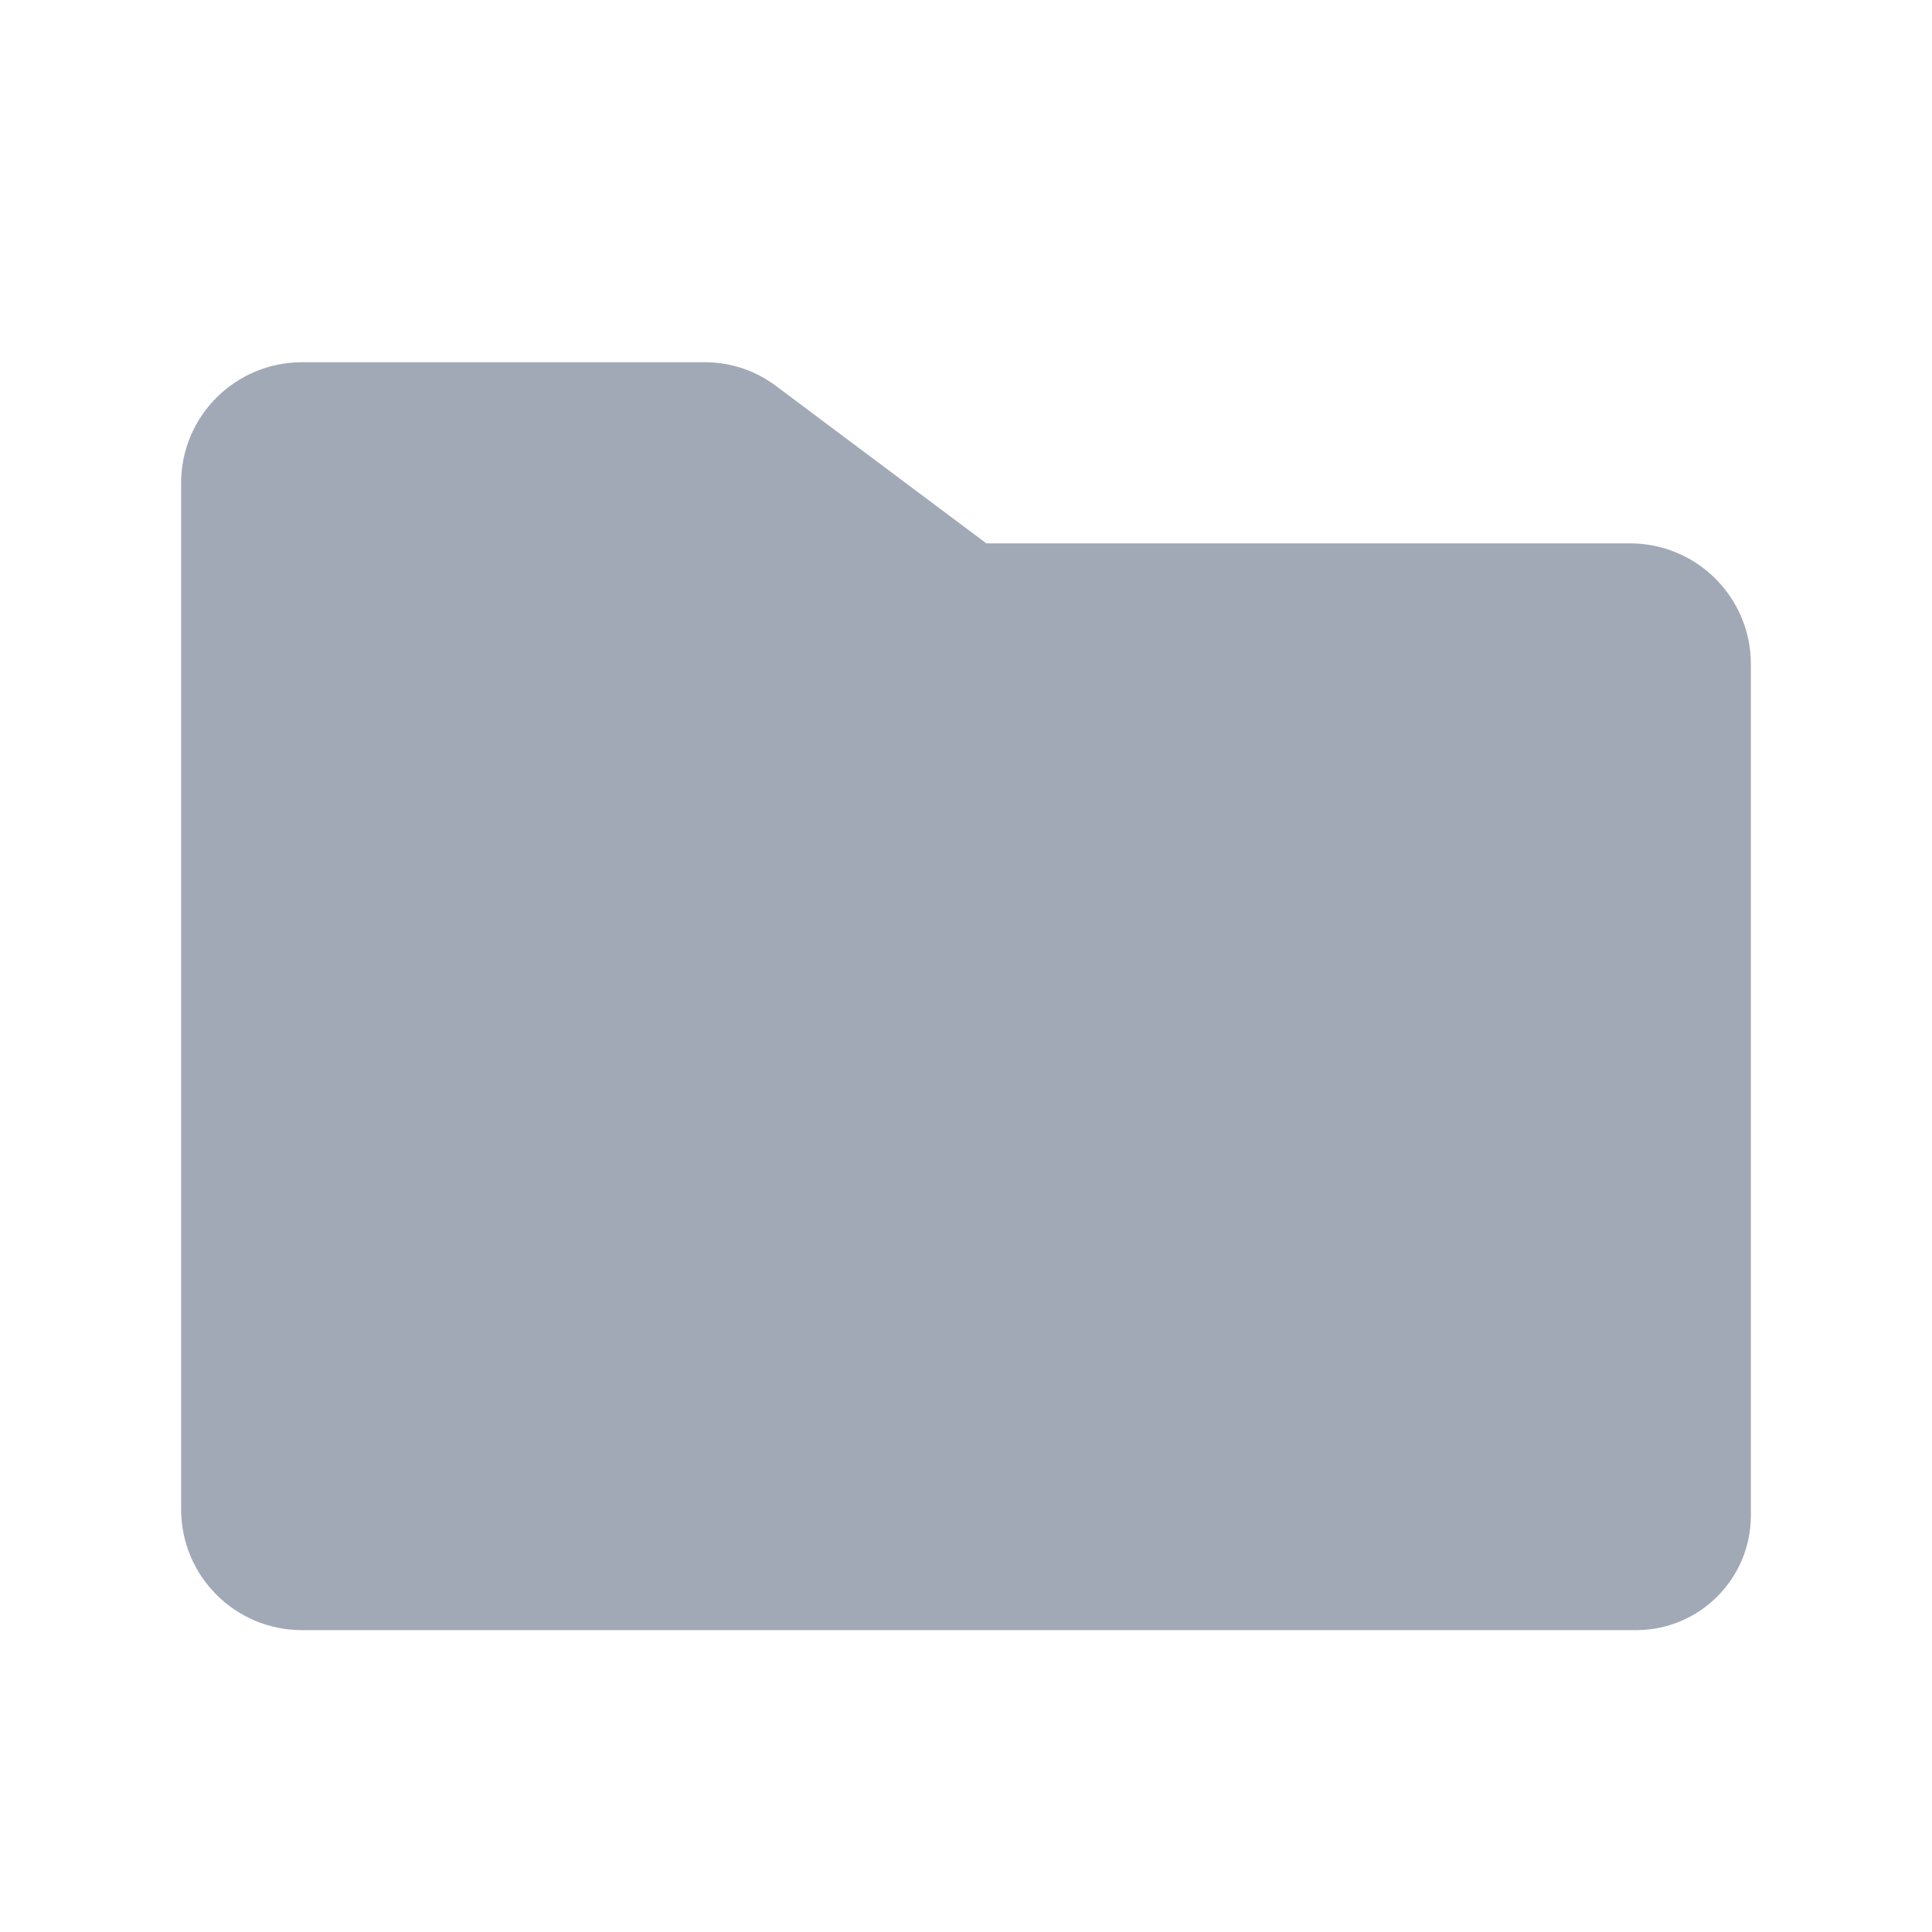
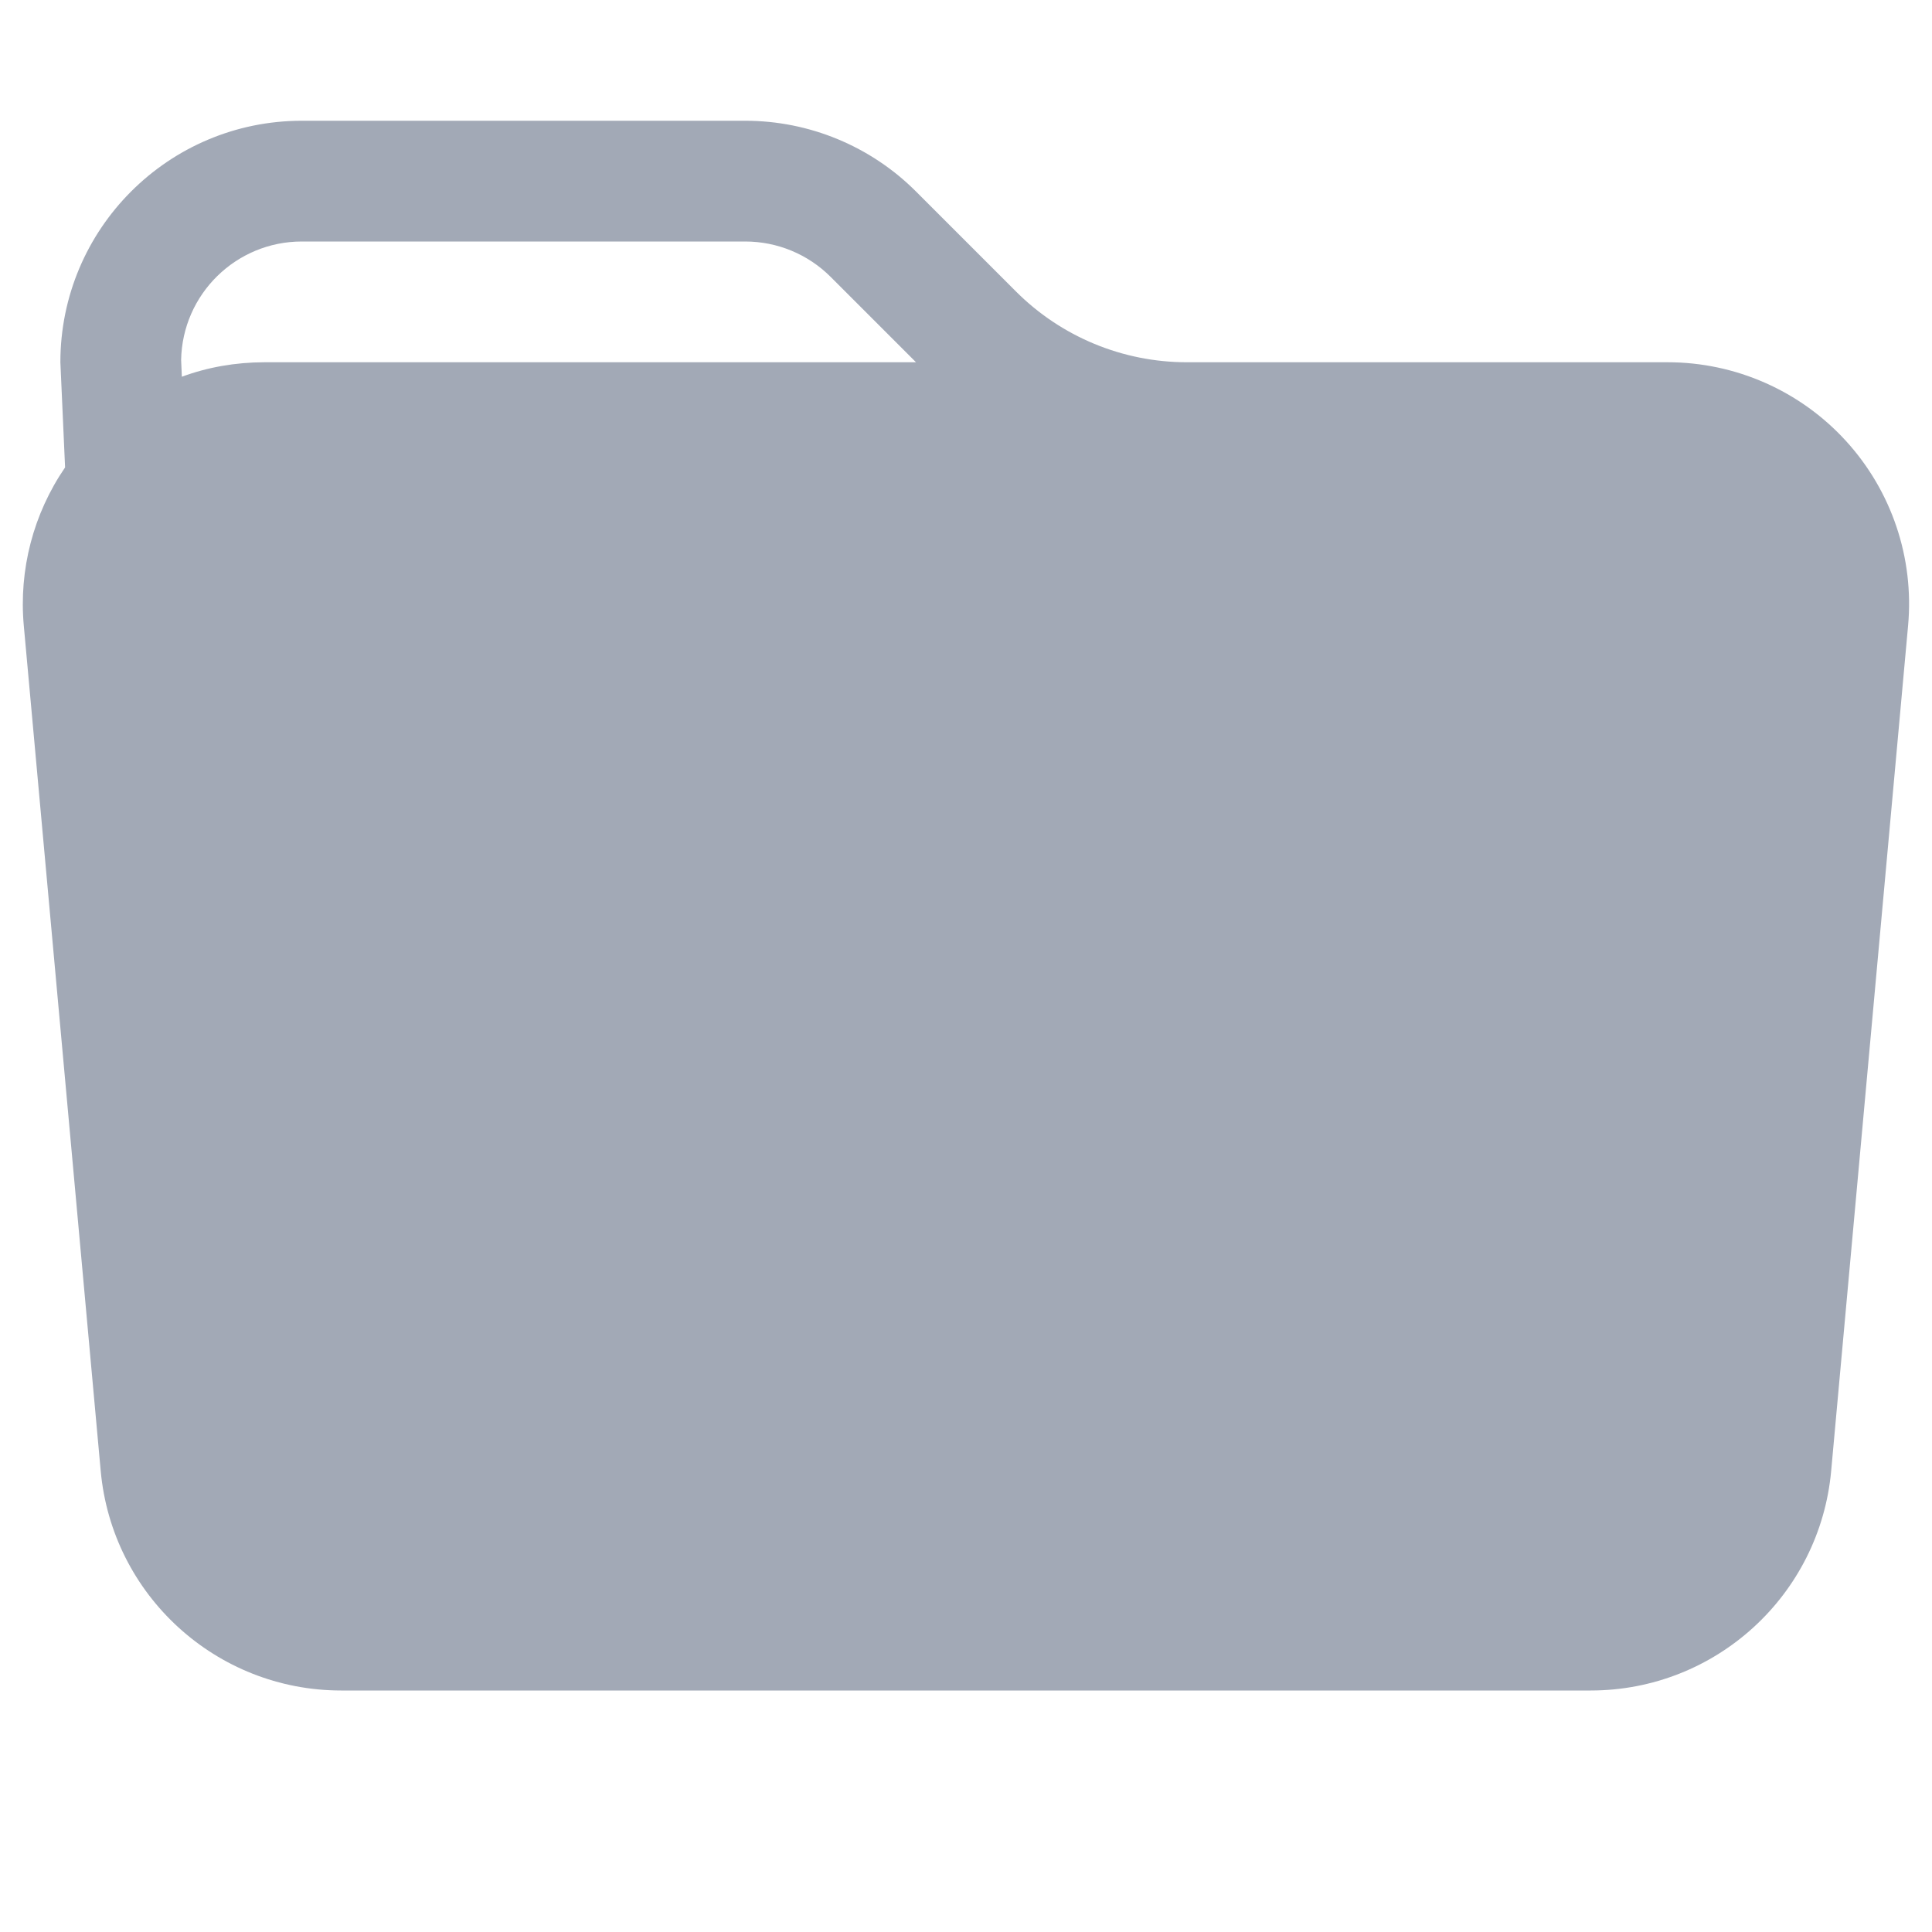
- <svg xmlns="http://www.w3.org/2000/svg" width="24" height="24" viewBox="0 0 256 256" fill="#a2a9b6">
-   <path d="M232 88v112.9a15.2 15.2 0 0 1-15.1 15.1H40a16 16 0 0 1-16-16V64a16 16 0 0 1 16-16h53.3a15.6 15.6 0 0 1 9.6 3.2L130.7 72H216a16 16 0 0 1 16 16Z" />
+ <svg xmlns="http://www.w3.org/2000/svg" width="24" height="24" viewBox="0 0 16 16" fill="#a2a9b6">
+   <path d="M9.828 3h3.982a2 2 0 0 1 1.992 2.181l-.637 7A2 2 0 0 1 13.174 14H2.825a2 2 0 0 1-1.991-1.819l-.637-7a2 2 0 0 1 .342-1.31L.5 3a2 2 0 0 1 2-2h3.672a2 2 0 0 1 1.414.586l.828.828A2 2 0 0 0 9.828 3m-8.322.12q.322-.119.684-.12h5.396l-.707-.707A1 1 0 0 0 6.172 2H2.5a1 1 0 0 0-1 .981z" />
</svg>
